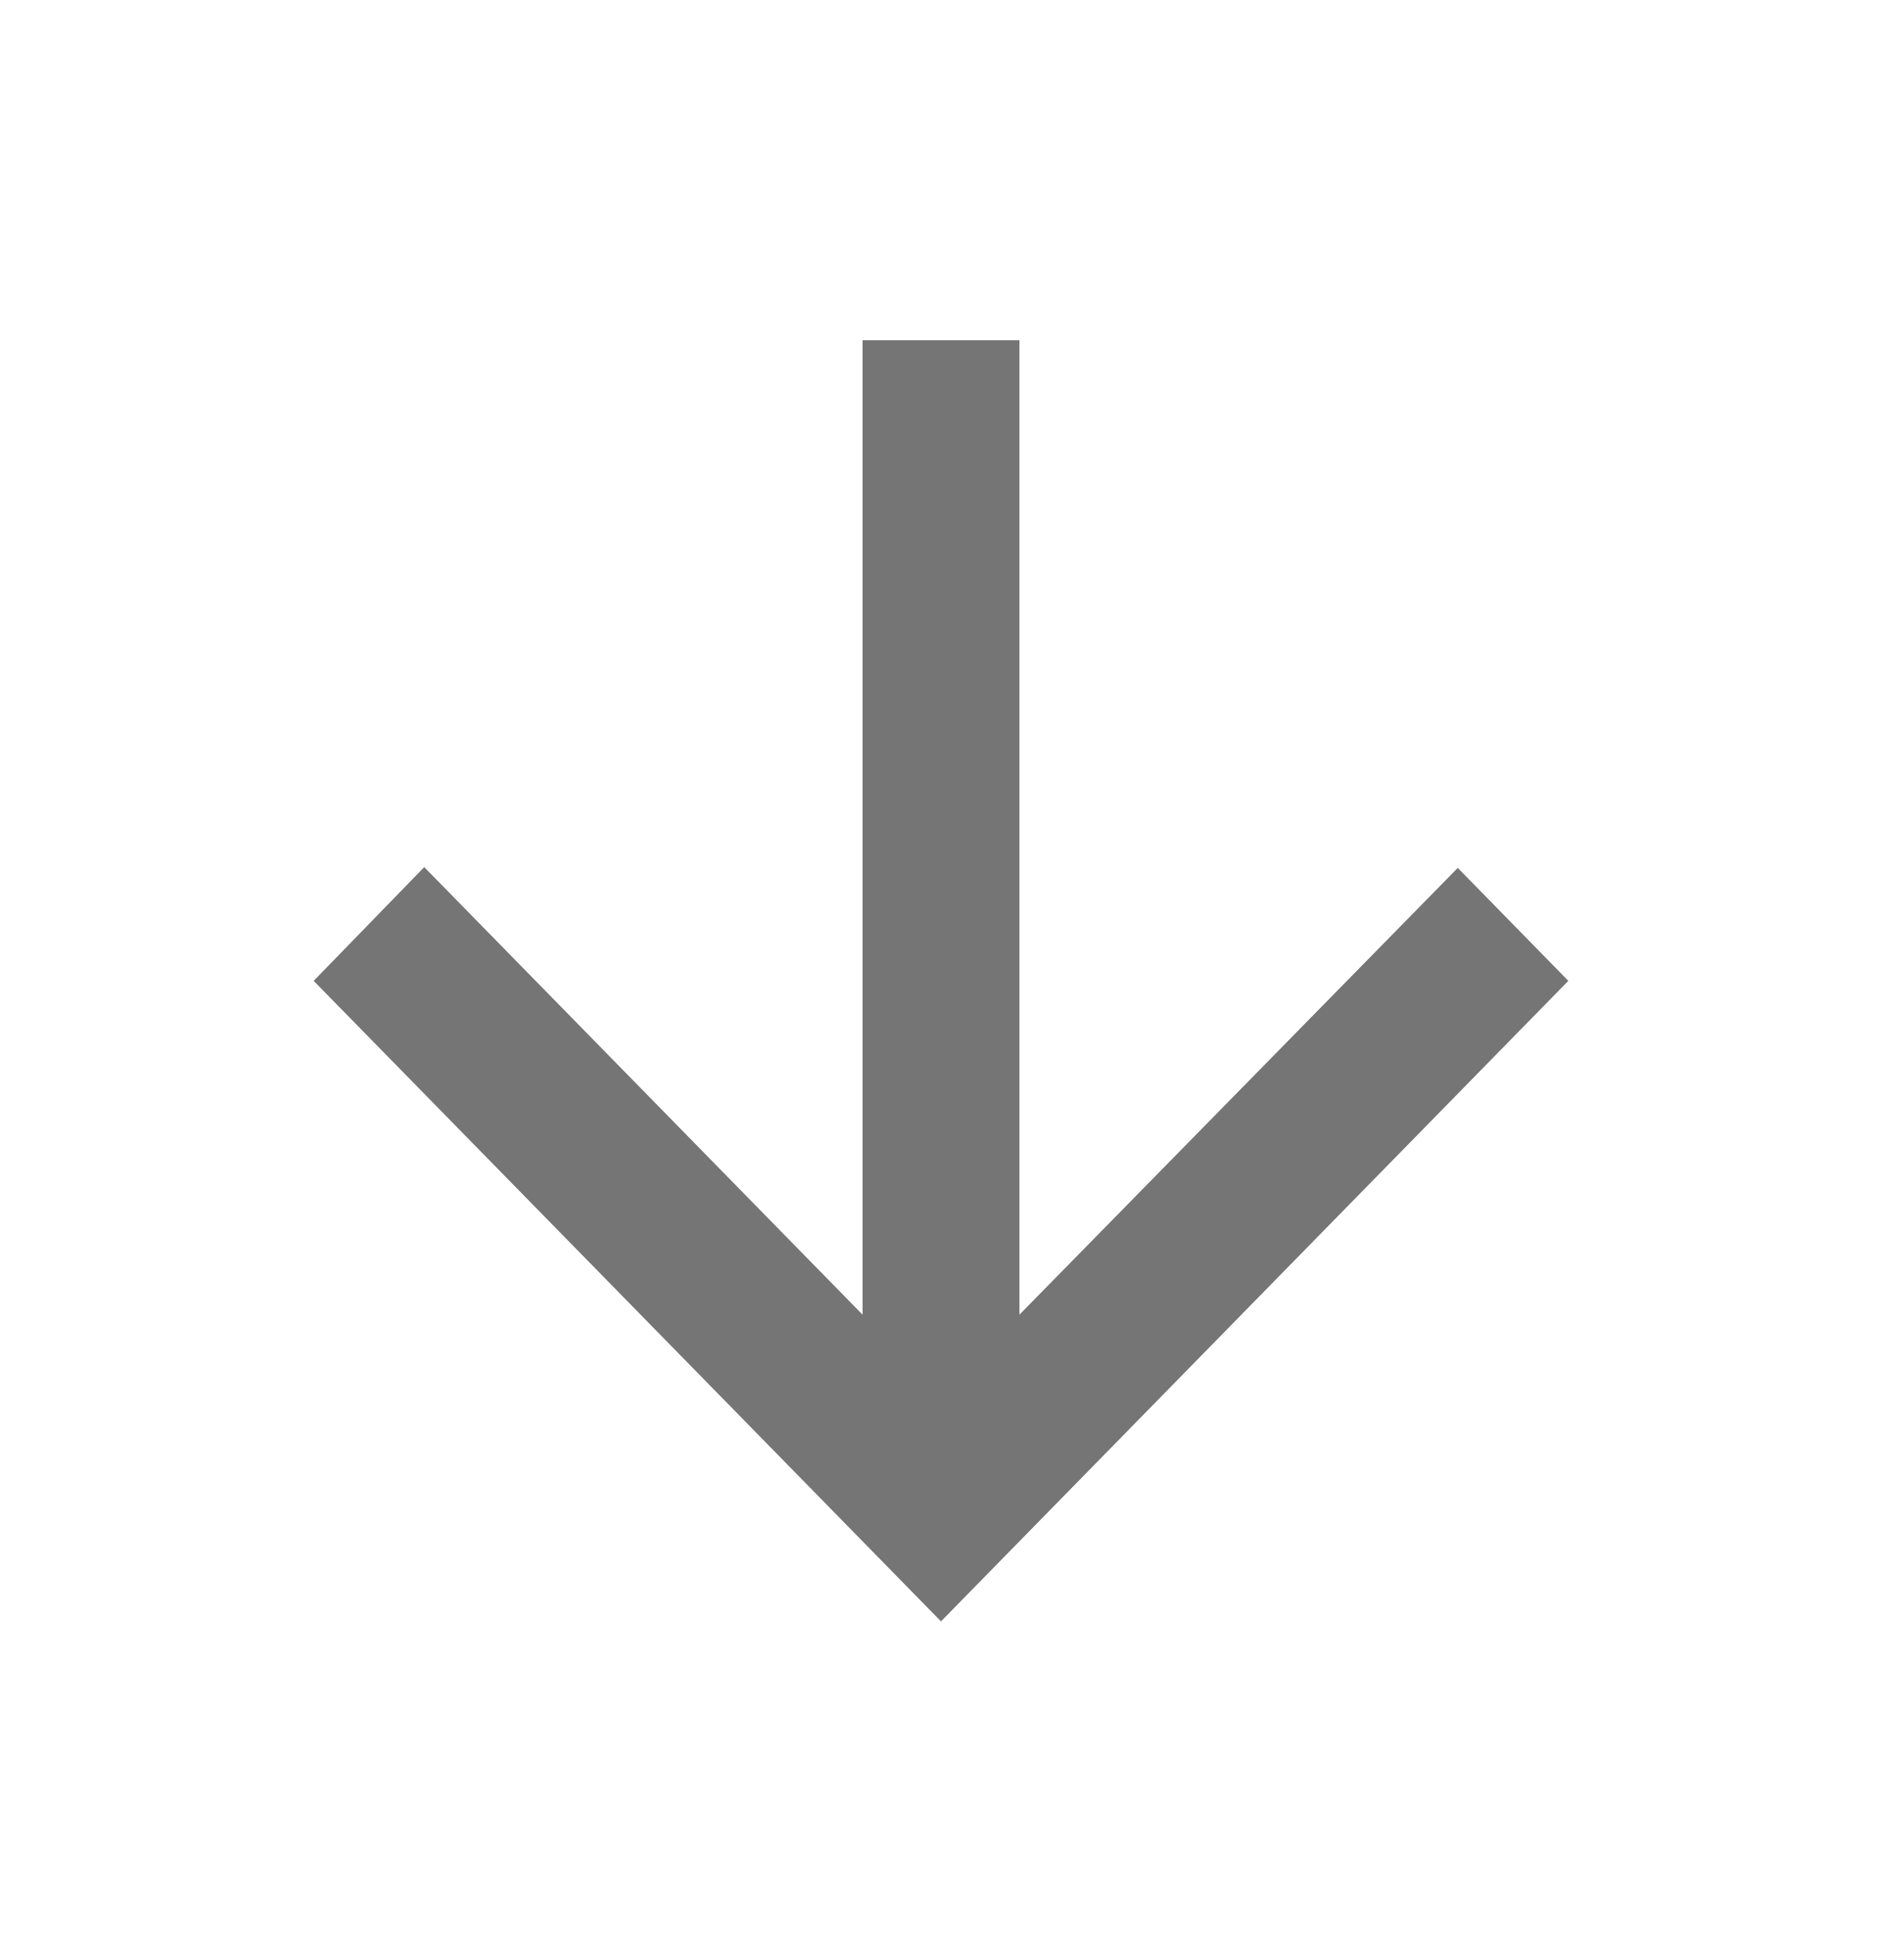
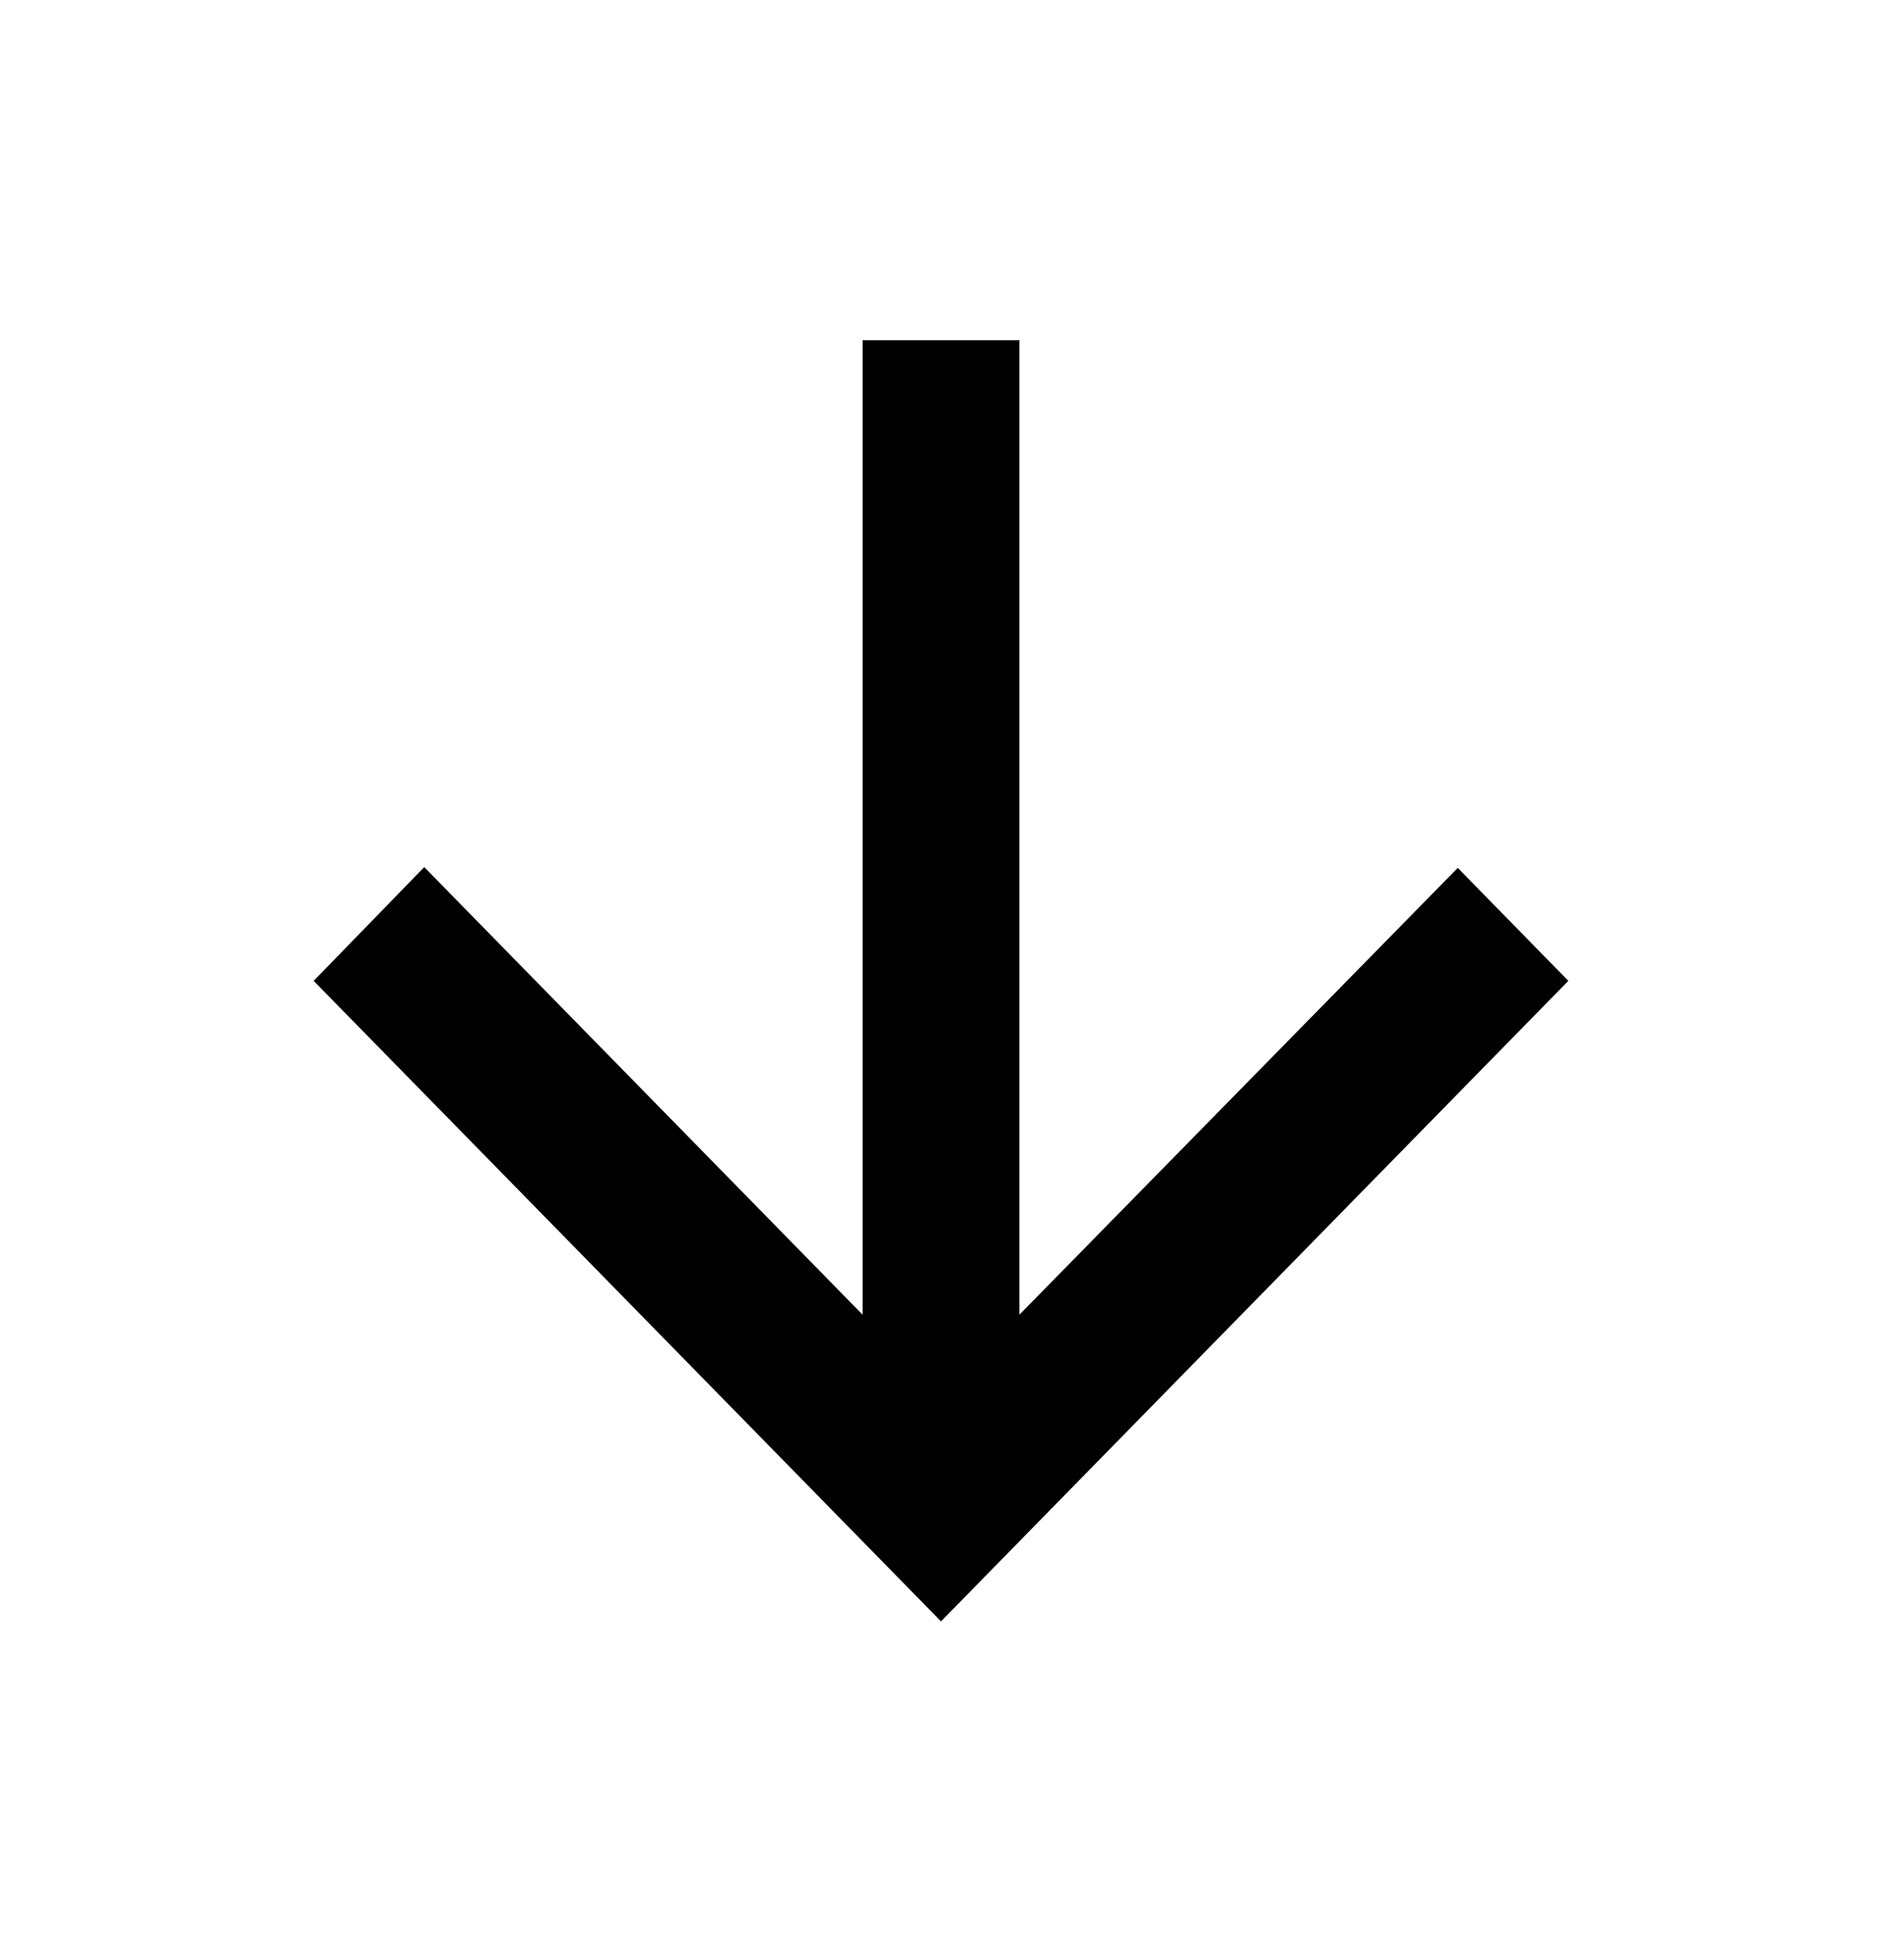
<svg xmlns="http://www.w3.org/2000/svg" width="24" height="25" viewBox="0 0 24 25" fill="none">
-   <path d="M11 4.34L11 16.769L5.41 11.06L4 12.511L12 20.681L20 12.511L18.59 11.07L13 16.769L13 4.34L11 4.34Z" fill="black" fill-opacity="0.54" />
+   <path d="M11 4.34L11 16.769L5.41 11.06L4 12.511L12 20.681L20 12.511L18.59 11.07L13 16.769L13 4.34L11 4.34Z" fill="currentColor" />
</svg>
